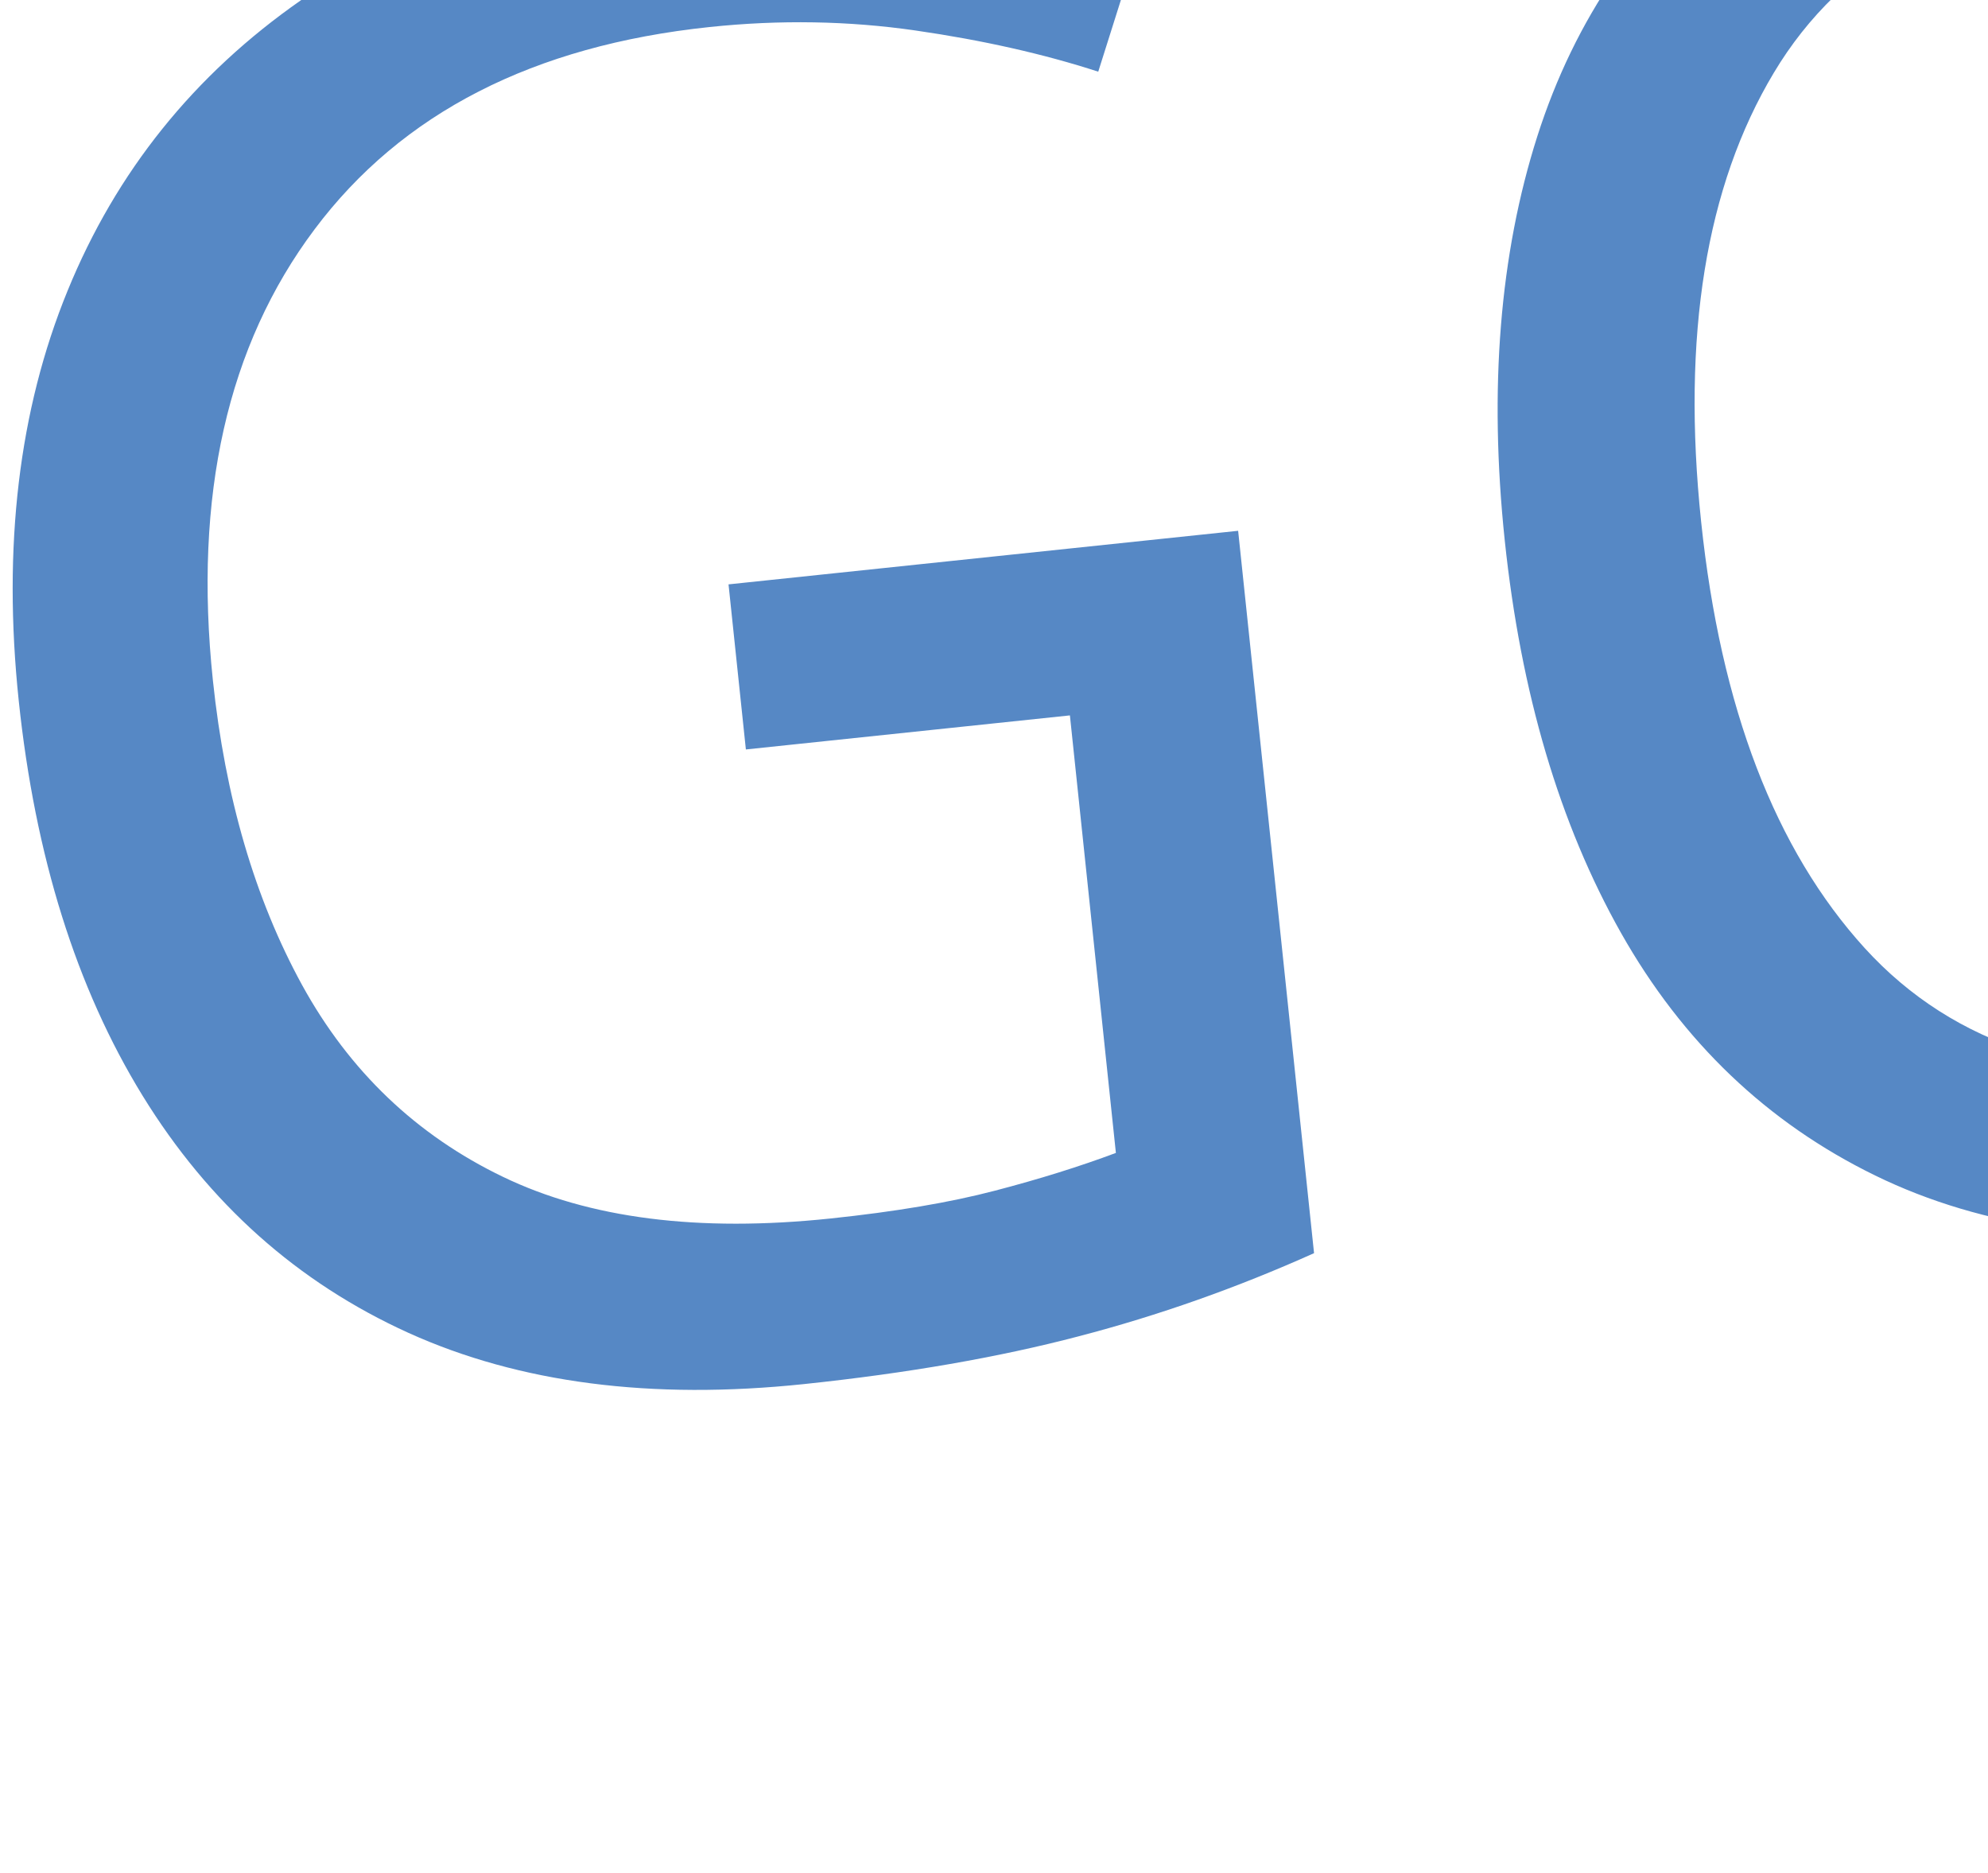
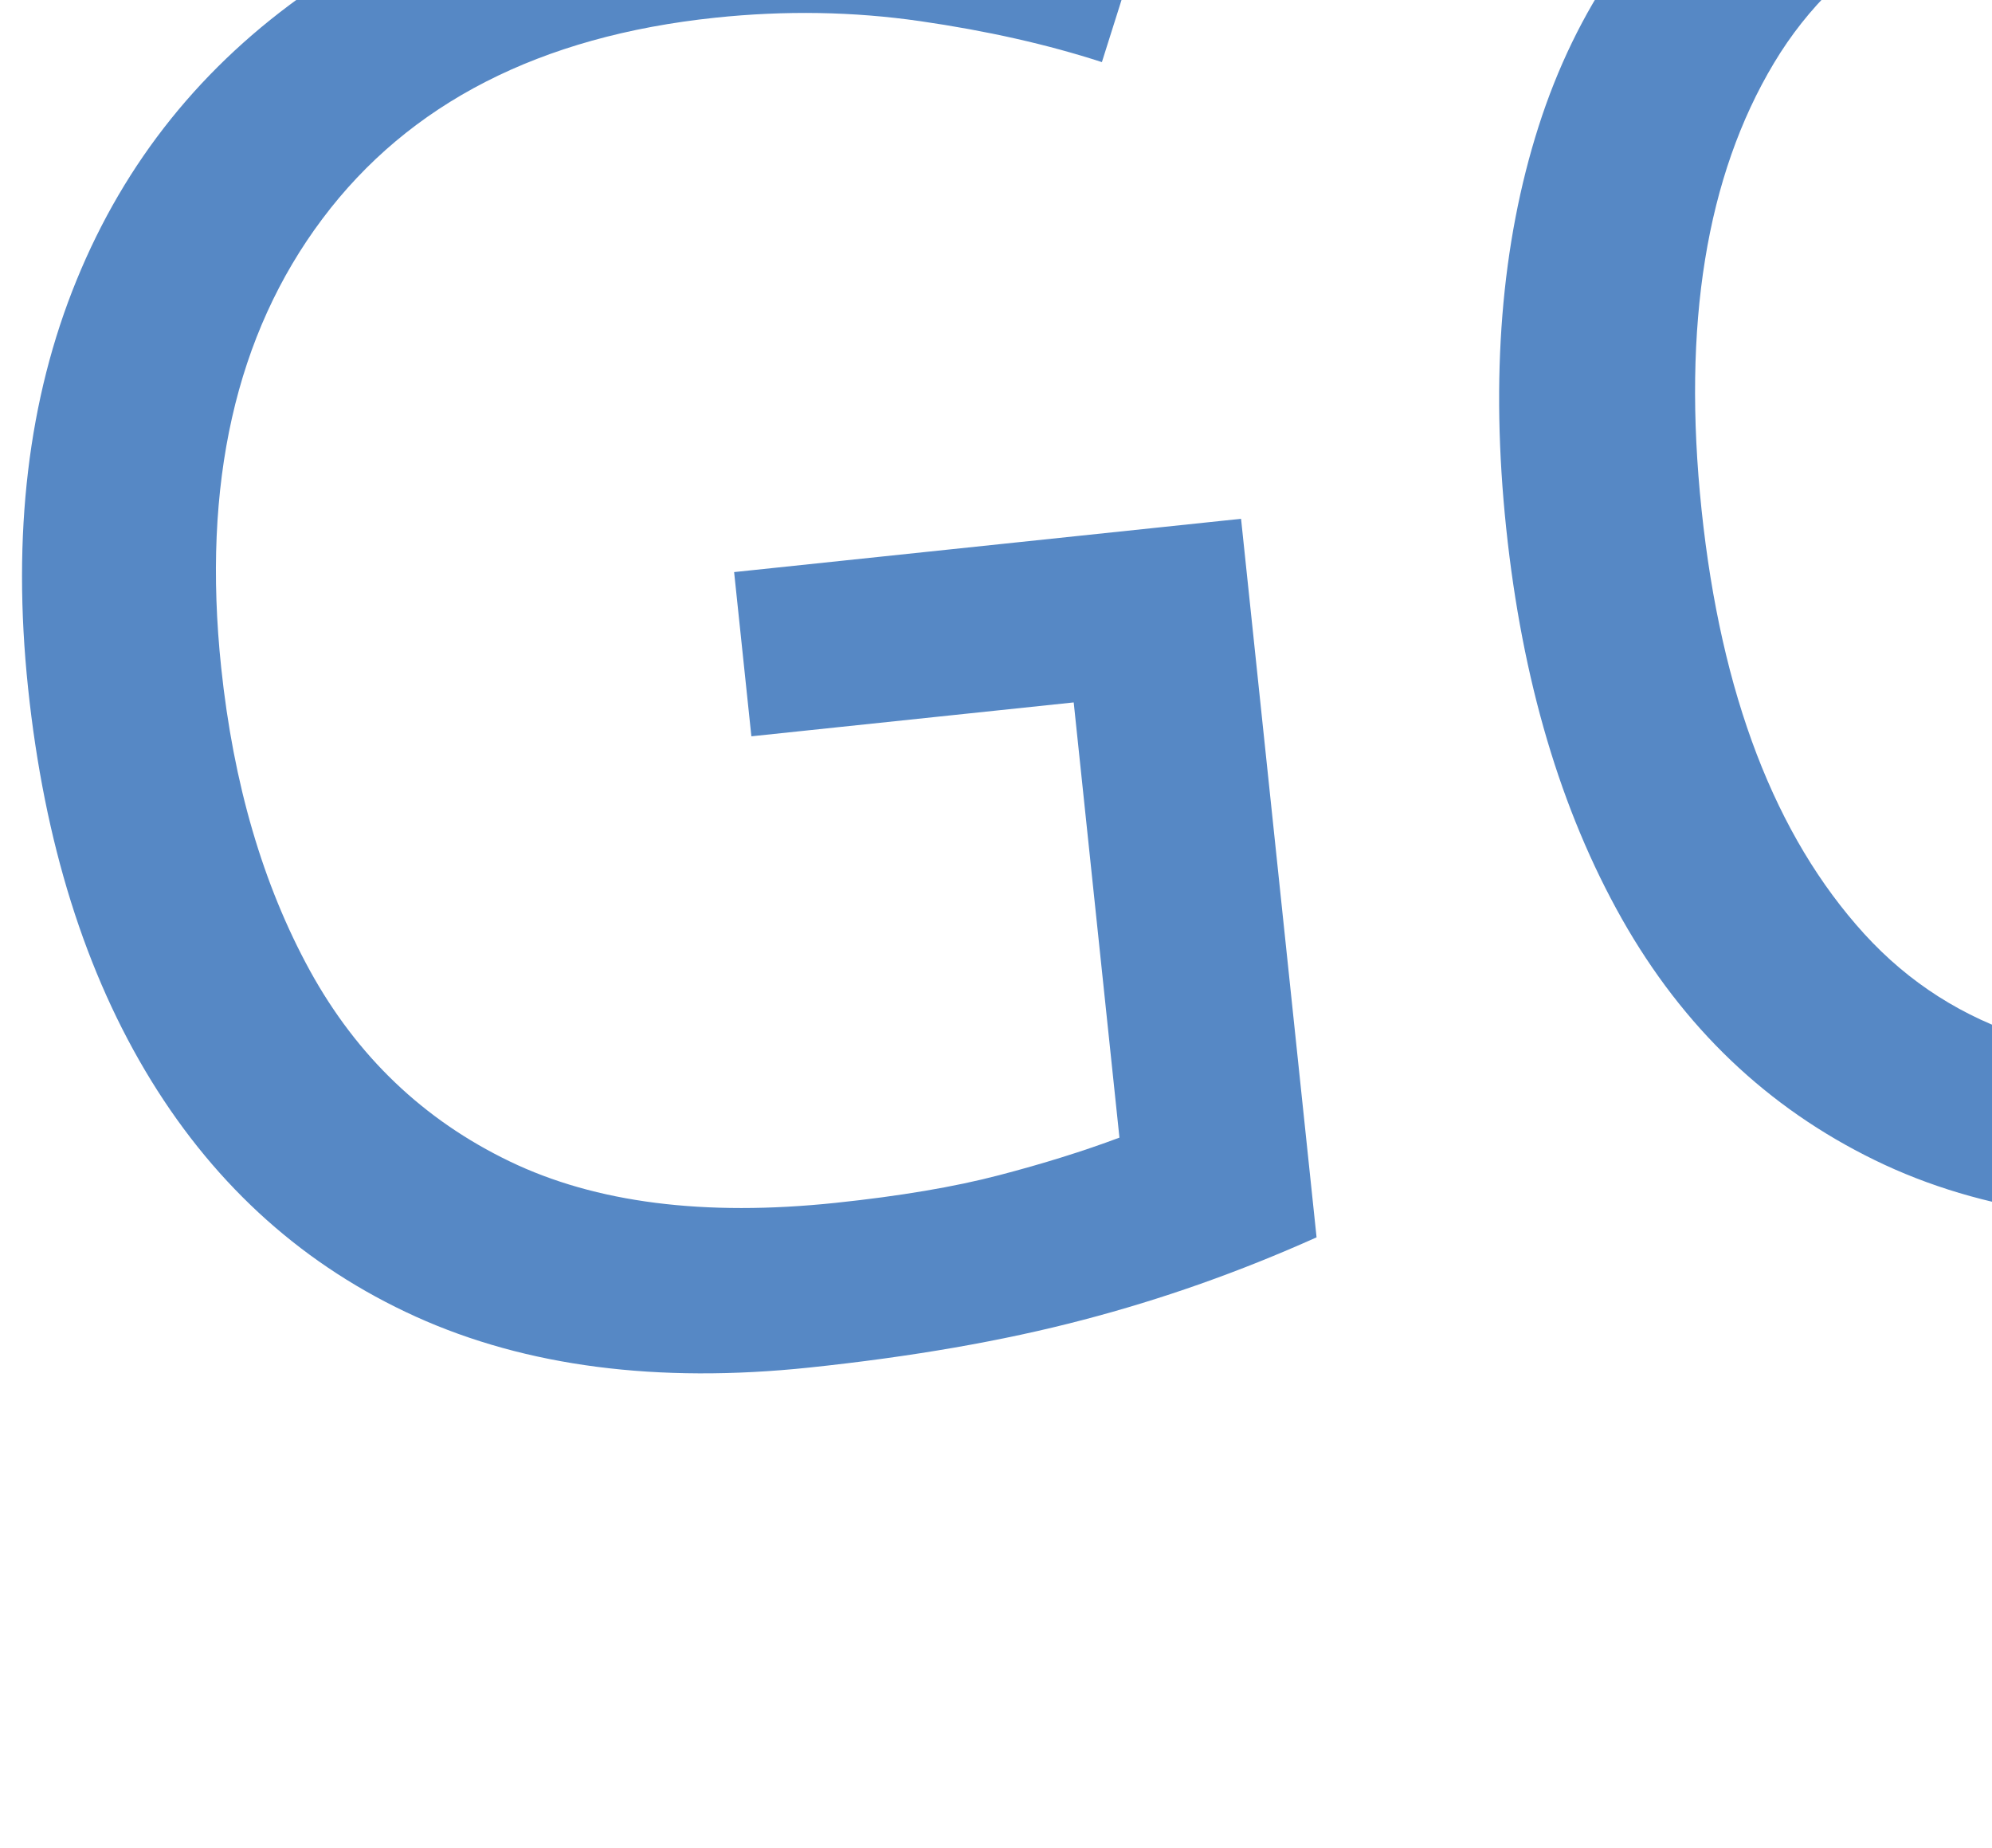
- <svg xmlns="http://www.w3.org/2000/svg" width="137px" height="129px" viewBox="0 0 137 129" version="1.1">
+ <svg xmlns="http://www.w3.org/2000/svg" width="138px" height="128px" viewBox="0 0 138 128" version="1.1">
  <defs />
  <g id="Page-1" stroke="none" stroke-width="1" fill="none" fill-rule="evenodd" font-family="NorthwellAlt, Northwell Alt" font-size="143" font-weight="normal" letter-spacing="-1.107">
-     <g id="裸雀活動頁" transform="translate(-647, -4729)" fill="#5688C5">
-       <text id="GO" transform="translate(720.5, 4817.5) rotate(-6) translate(-720.5, -4817.5) ">
-         <tspan x="644.172" y="4821">GO</tspan>
+     <g id="履歷健診" transform="translate(-646, -5642)" fill="#5688C5">
+       <text id="cv_go" transform="translate(720.154, 5729.864) rotate(-6) translate(-720.154, -5729.864) ">
+         <tspan x="643.826" y="5733.364">GO</tspan>
      </text>
    </g>
  </g>
</svg>
